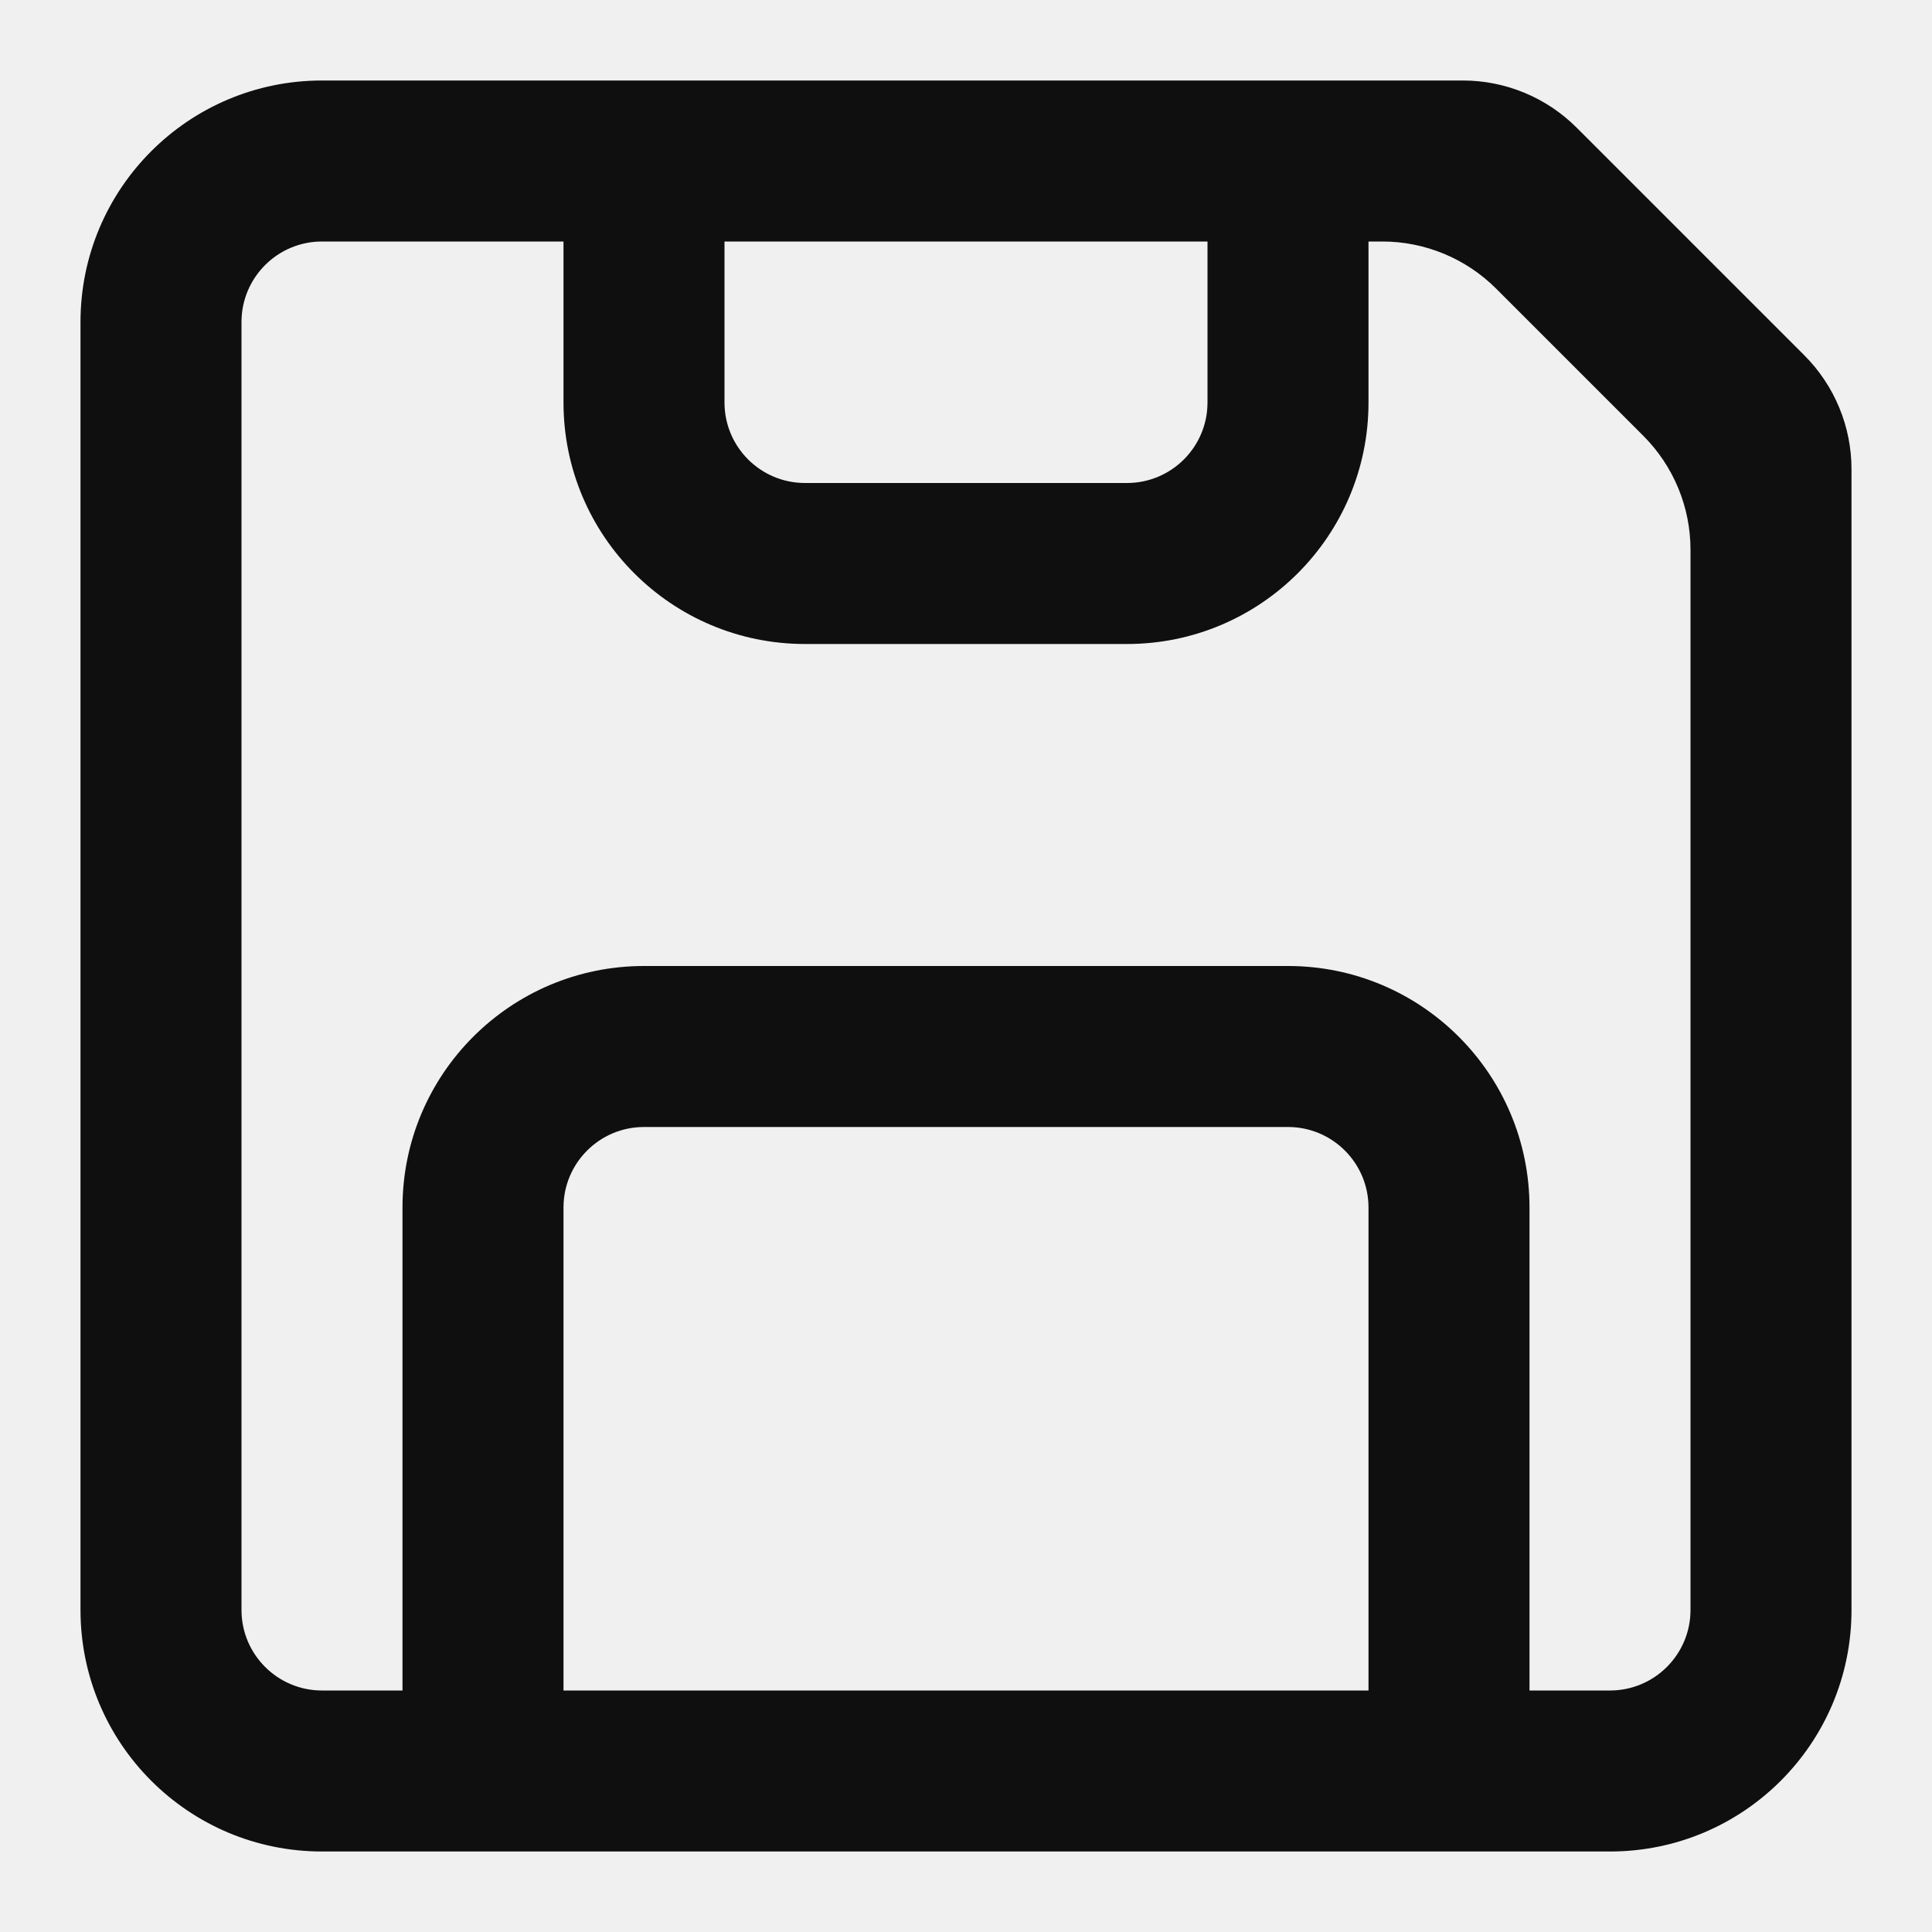
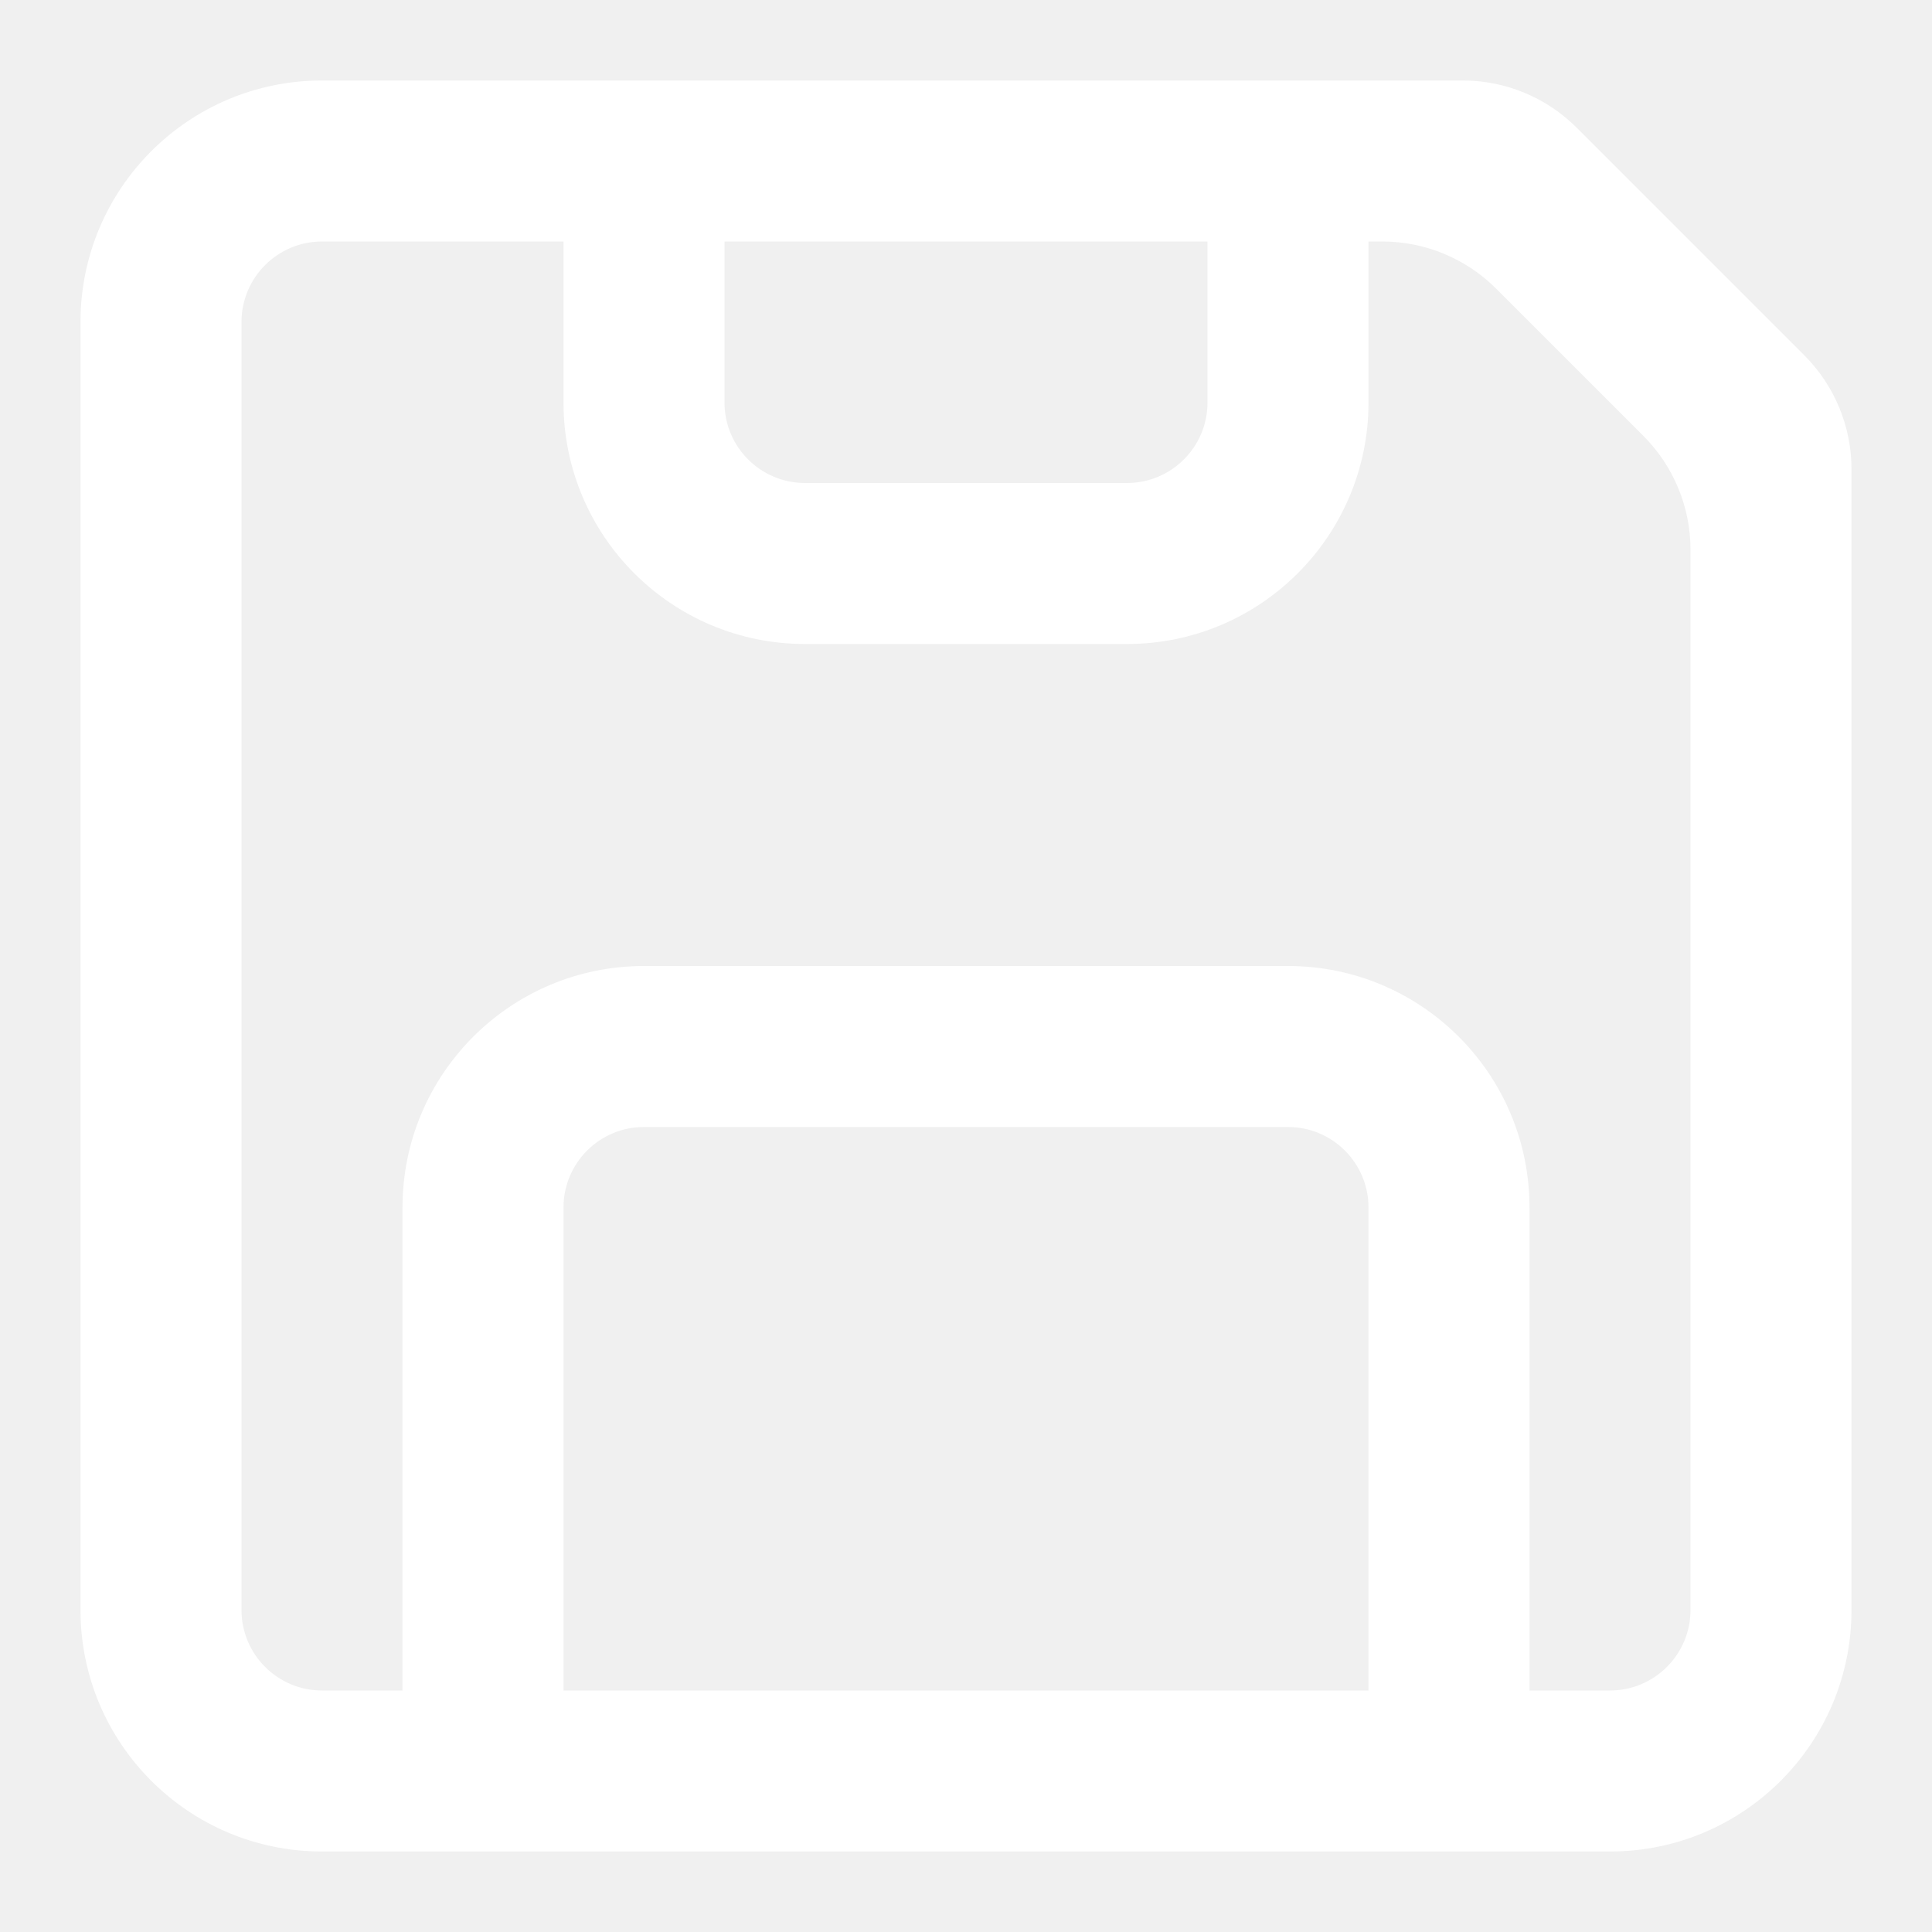
- <svg xmlns="http://www.w3.org/2000/svg" width="800px" height="800px" viewBox="0 0 24 24" fill="none">
-   <path fill-rule="evenodd" clip-rule="evenodd" d="M18.172 1C18.702 1 19.211 1.211 19.586 1.586L22.414 4.414C22.789 4.789 23 5.298 23 5.828V20C23 21.657 21.657 23 20 23H4C2.343 23 1 21.657 1 20V4C1 2.343 2.343 1 4 1H18.172ZM4 3C3.448 3 3 3.448 3 4V20C3 20.552 3.448 21 4 21L5 21L5 15C5 13.343 6.343 12 8 12L16 12C17.657 12 19 13.343 19 15V21H20C20.552 21 21 20.552 21 20V6.828C21 6.298 20.789 5.789 20.414 5.414L18.586 3.586C18.211 3.211 17.702 3 17.172 3H17V5C17 6.657 15.657 8 14 8H10C8.343 8 7 6.657 7 5V3H4ZM17 21V15C17 14.448 16.552 14 16 14L8 14C7.448 14 7 14.448 7 15L7 21L17 21ZM9 3H15V5C15 5.552 14.552 6 14 6H10C9.448 6 9 5.552 9 5V3Z" fill="#0F0F0F" />
+ <svg xmlns="http://www.w3.org/2000/svg" width="16px" height="16px" viewBox="0 0 24 24" fill="none">
+   <path fill-rule="evenodd" clip-rule="evenodd" d="M18.172 1C18.702 1 19.211 1.211 19.586 1.586L22.414 4.414C22.789 4.789 23 5.298 23 5.828V20C23 21.657 21.657 23 20 23H4C2.343 23 1 21.657 1 20V4C1 2.343 2.343 1 4 1H18.172ZM4 3C3.448 3 3 3.448 3 4V20C3 20.552 3.448 21 4 21L5 21L5 15C5 13.343 6.343 12 8 12L16 12C17.657 12 19 13.343 19 15V21H20C20.552 21 21 20.552 21 20V6.828C21 6.298 20.789 5.789 20.414 5.414L18.586 3.586C18.211 3.211 17.702 3 17.172 3H17V5C17 6.657 15.657 8 14 8H10C8.343 8 7 6.657 7 5V3H4ZM17 21V15C17 14.448 16.552 14 16 14L8 14C7.448 14 7 14.448 7 15L7 21L17 21ZM9 3H15V5C15 5.552 14.552 6 14 6H10C9.448 6 9 5.552 9 5V3Z" fill="#FFFFFF" />
</svg>
